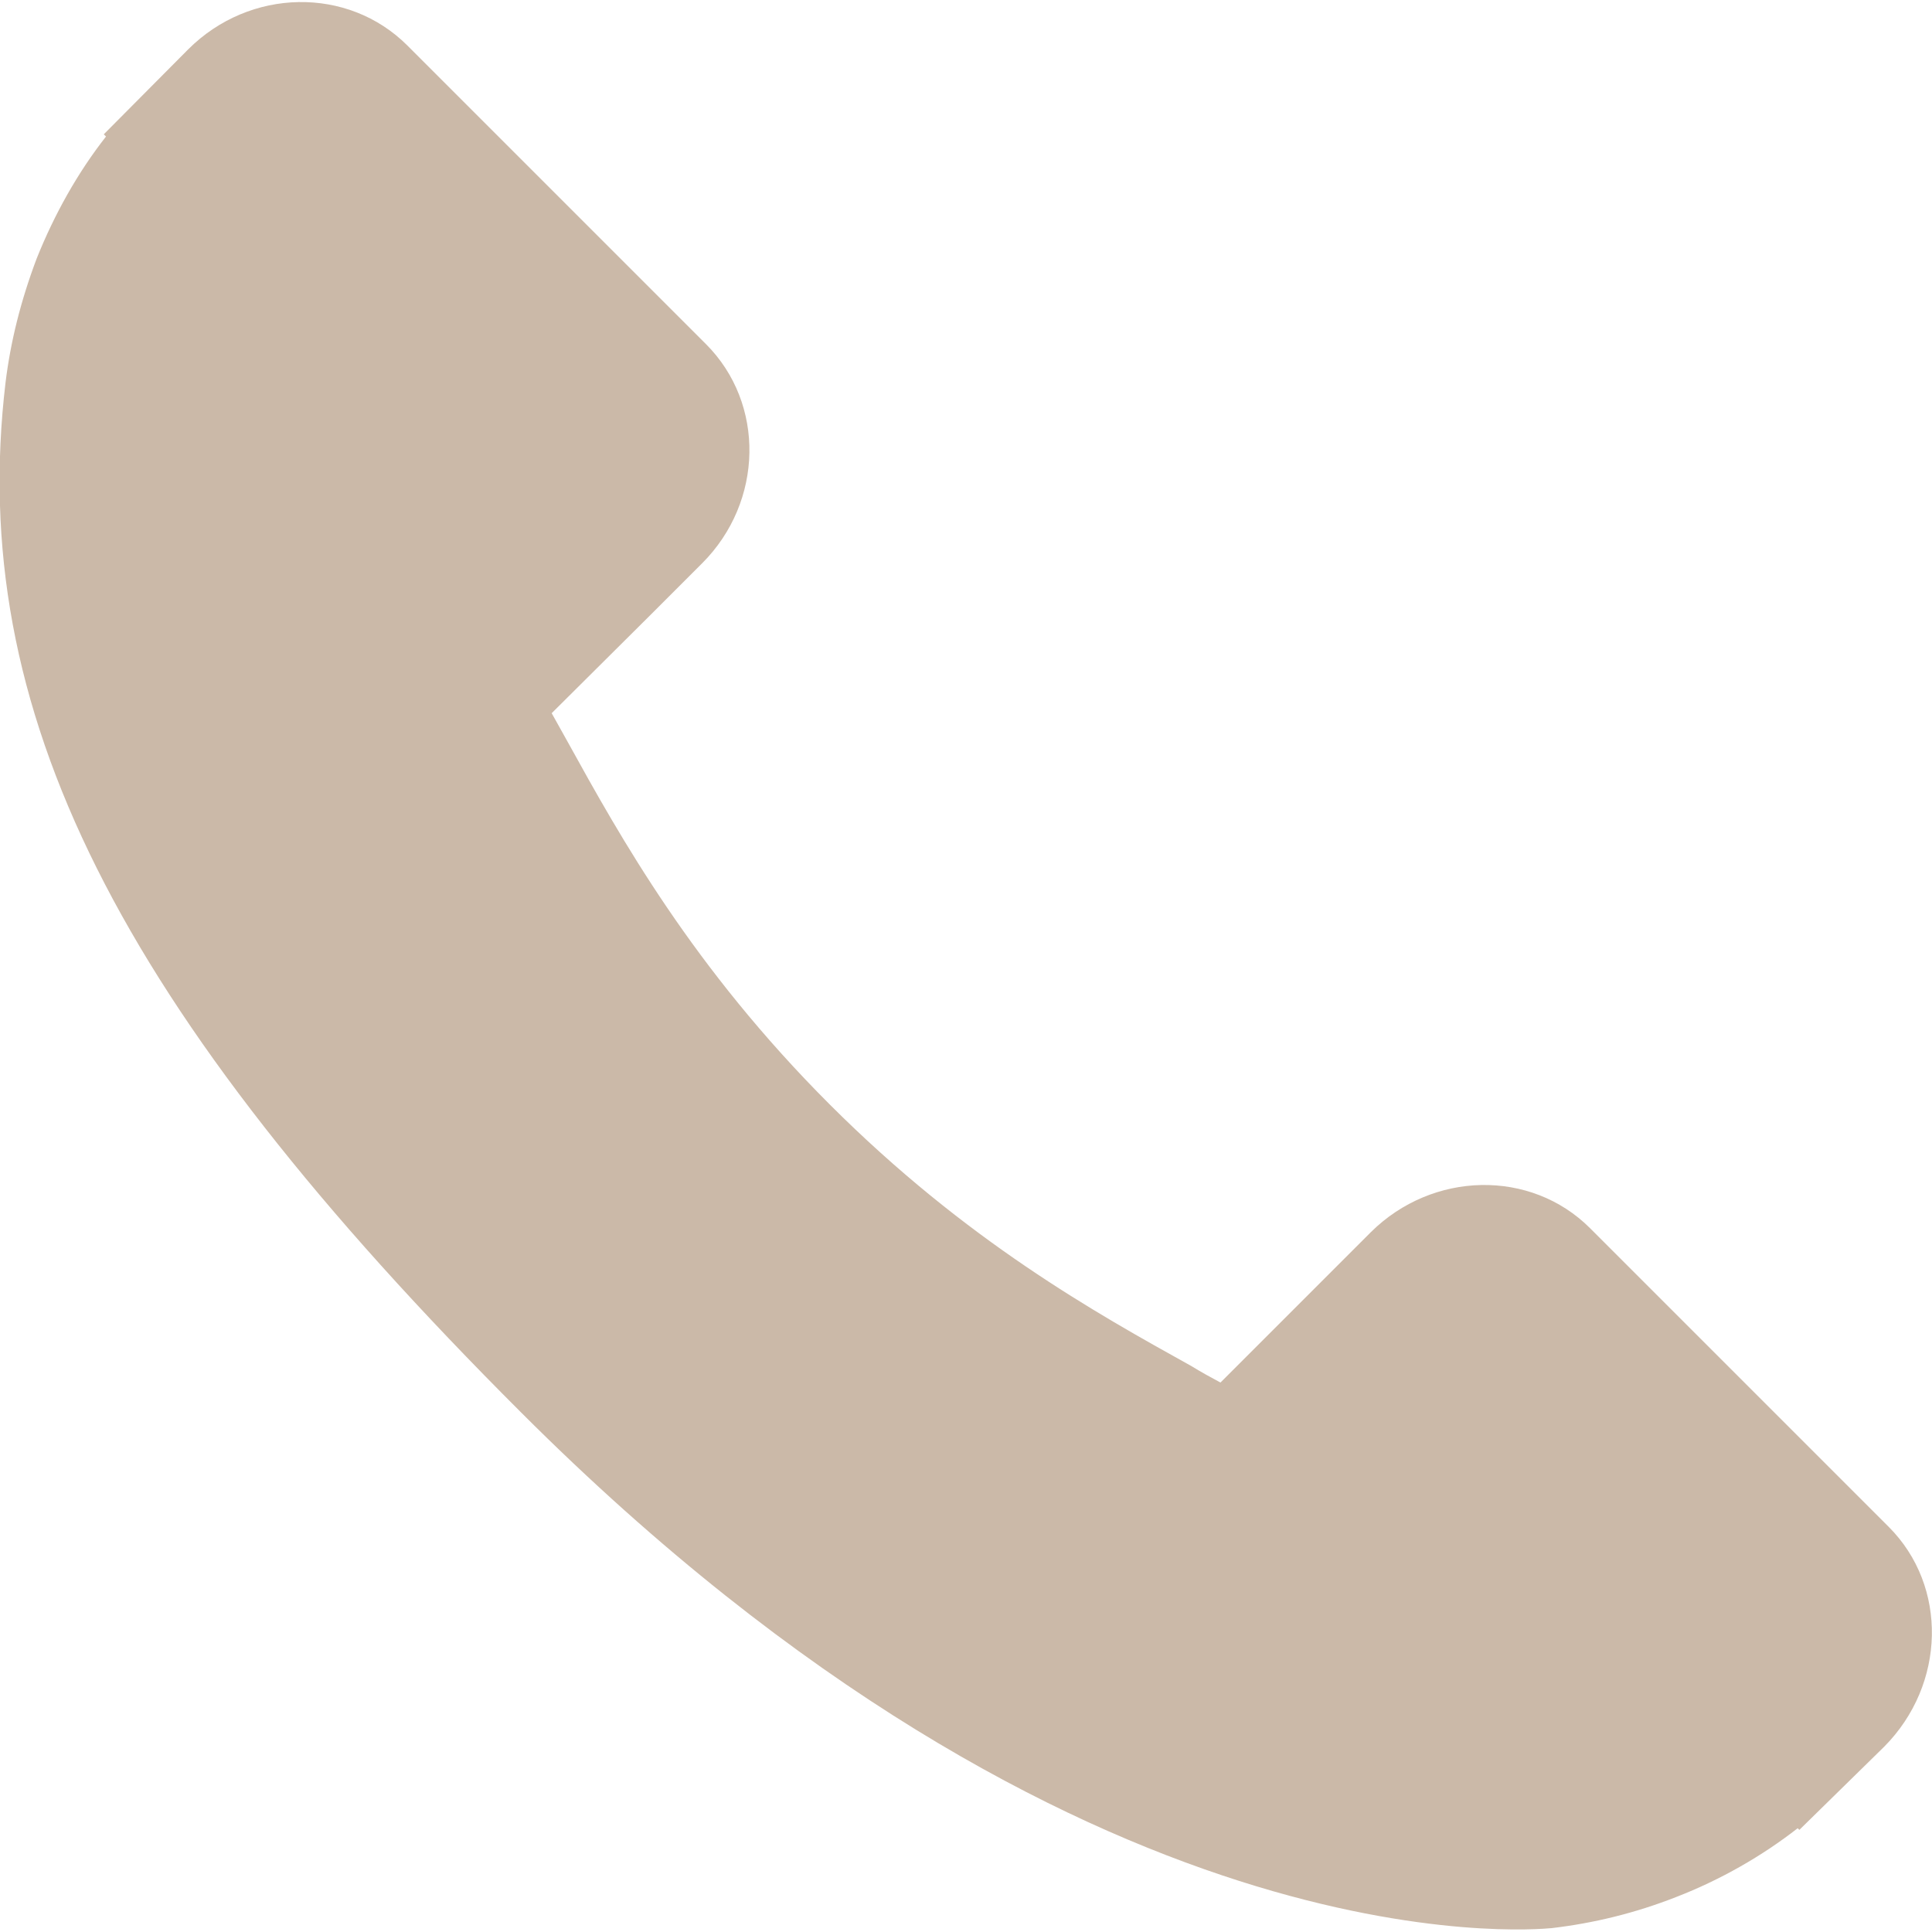
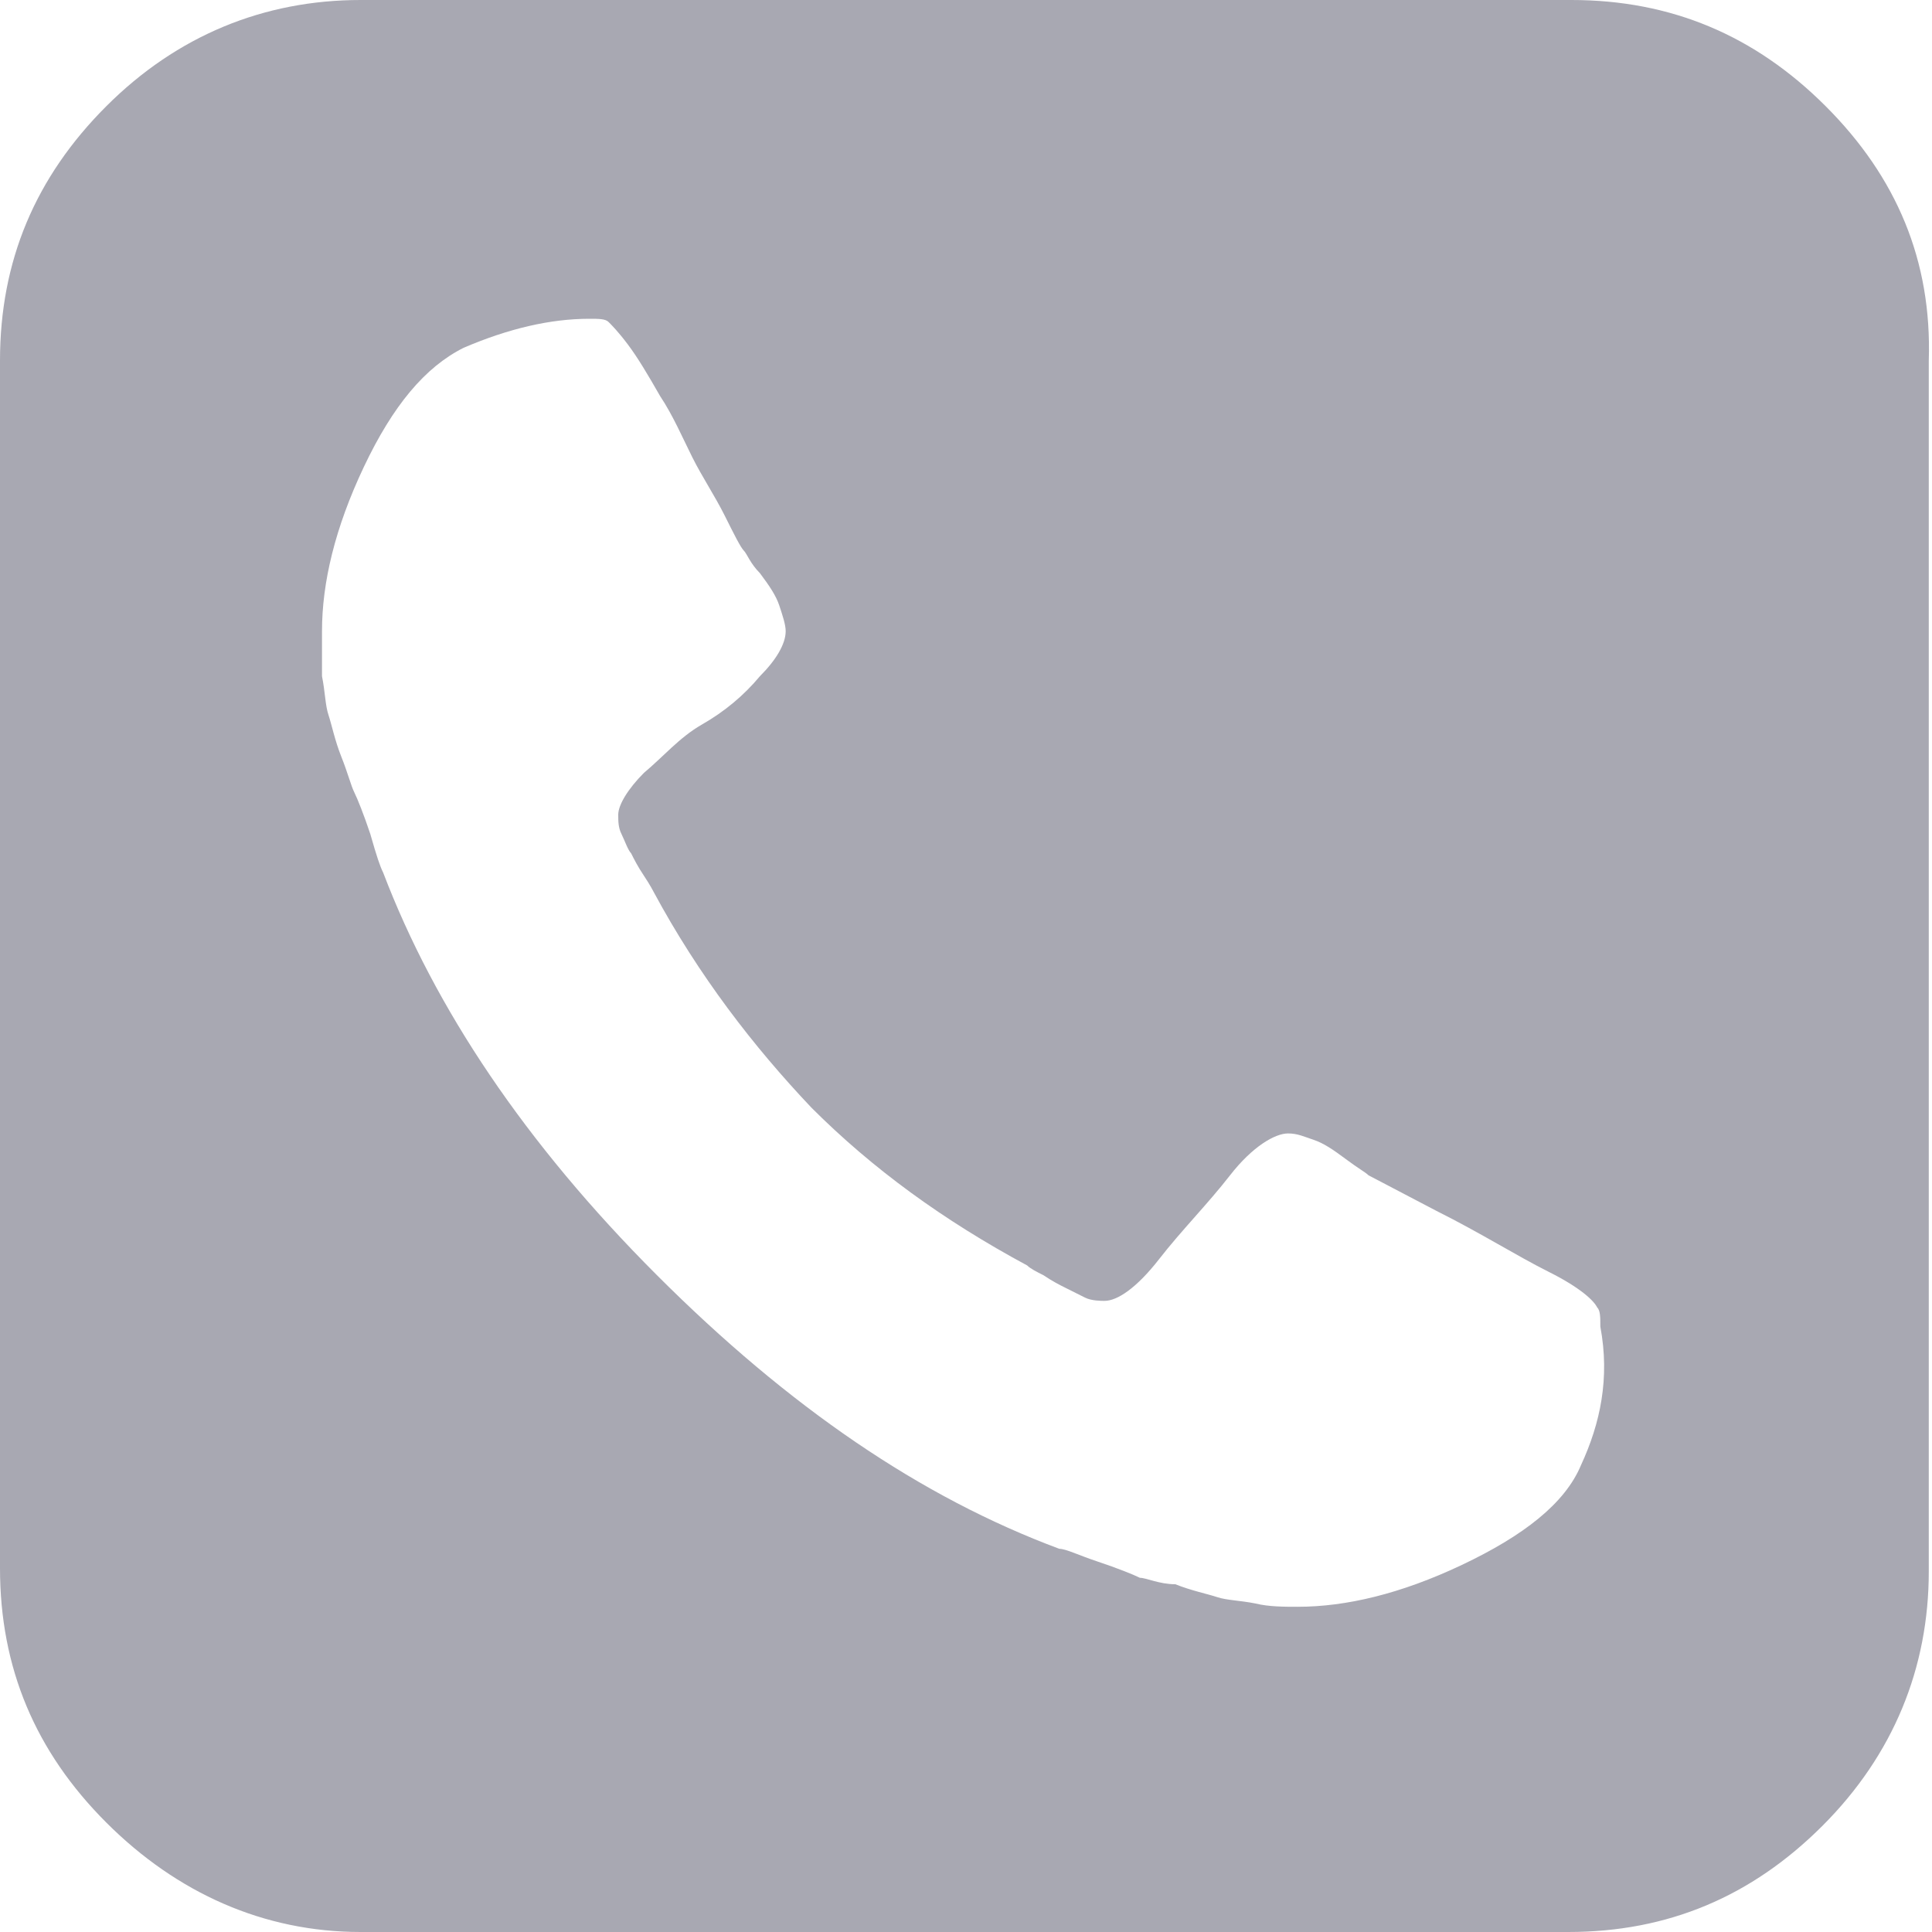
- <svg xmlns="http://www.w3.org/2000/svg" version="1.1" id="Capa_1" x="0px" y="0px" viewBox="0 0 348.1 348.1" style="enable-background:new 0 0 348.1 348.1;" xml:space="preserve">
+ <svg xmlns="http://www.w3.org/2000/svg" version="1.1" id="Capa_1" x="0px" y="0px" viewBox="0 0 60 60" style="enable-background:new 0 0 60 60;" xml:space="preserve">
  <style type="text/css">
- 	.st0{fill:#CBB9A8;}
+ 	.st0{fill:#A8A8B2;}
</style>
  <g>
-     <g>
-       <g>
-         <path class="st0" d="M340.3,275.1l-53.8-53.8c-10.7-10.7-28.4-10.3-39.5,0.7l-27.1,27.1c-1.7-0.9-3.5-1.9-5.3-3     c-17.1-9.5-40.5-22.5-65.1-47.1c-24.7-24.7-37.7-48.1-47.2-65.3c-1-1.8-2-3.6-2.9-5.2l18.2-18.1l8.9-8.9     c11.1-11.1,11.4-28.8,0.7-39.5L73.4,8.2C62.7-2.5,45-2.2,33.9,8.9L18.7,24.2l0.4,0.4c-5.1,6.5-9.3,14-12.5,22     c-2.9,7.7-4.7,15-5.6,22.3C-6,127.8,20.9,181.6,93.9,254.5c100.9,100.9,182.2,93.2,185.7,92.9c7.6-0.9,15-2.7,22.4-5.6     c8-3.1,15.5-7.4,21.9-12.4l0.3,0.3l15.3-15C350.6,303.5,351,285.8,340.3,275.1z" />
-       </g>
-     </g>
+     <path class="st0" d="M56.7,3.3C54.5,1.1,51.9,0,48.8,0H11.2C8.2,0,5.5,1.1,3.3,3.3S0,8.1,0,11.2v37.5c0,3.1,1.1,5.7,3.3,7.9   S8.2,60,11.2,60h37.5c3.1,0,5.7-1.1,7.9-3.3s3.3-4.9,3.3-7.9V11.2C60,8.1,58.9,5.5,56.7,3.3z M49.1,45.5c-0.5,1.2-1.8,2.2-3.7,3.1   c-1.9,0.9-3.6,1.3-5.1,1.3c-0.4,0-0.9,0-1.3-0.1c-0.5-0.1-0.9-0.1-1.2-0.2c-0.3-0.1-0.8-0.2-1.3-0.4C36,49.2,35.6,49,35.4,49   c-0.2-0.1-0.7-0.3-1.3-0.5c-0.6-0.2-1-0.4-1.2-0.4c-4.3-1.6-8.4-4.4-12.5-8.5s-6.9-8.3-8.5-12.5c-0.1-0.2-0.2-0.5-0.4-1.2   c-0.2-0.6-0.4-1.1-0.5-1.3c-0.1-0.2-0.2-0.6-0.4-1.1c-0.2-0.5-0.3-1-0.4-1.3c-0.1-0.3-0.1-0.7-0.2-1.2C10,20.5,10,20.1,10,19.6   c0-1.5,0.4-3.2,1.3-5.1s1.9-3.1,3.1-3.7c1.4-0.6,2.7-0.9,3.9-0.9c0.3,0,0.5,0,0.6,0.1s0.3,0.3,0.6,0.7c0.3,0.4,0.6,0.9,1,1.6   c0.4,0.6,0.7,1.3,1,1.9s0.7,1.2,1,1.8c0.3,0.6,0.5,1,0.6,1.1c0.1,0.1,0.2,0.4,0.5,0.7c0.3,0.4,0.5,0.7,0.6,1   c0.1,0.3,0.2,0.6,0.2,0.8c0,0.4-0.3,0.9-0.8,1.4c-0.5,0.6-1.1,1.1-1.8,1.5s-1.2,1-1.8,1.5c-0.5,0.5-0.8,1-0.8,1.3   c0,0.2,0,0.4,0.1,0.6c0.1,0.2,0.2,0.5,0.3,0.6c0.1,0.2,0.2,0.4,0.4,0.7c0.2,0.3,0.3,0.5,0.3,0.5c1.4,2.6,3.1,4.8,4.9,6.7   c1.9,1.9,4.1,3.5,6.7,4.9c0.1,0.1,0.3,0.2,0.5,0.3c0.3,0.2,0.5,0.3,0.7,0.4c0.2,0.1,0.4,0.2,0.6,0.3c0.2,0.1,0.5,0.1,0.6,0.1   c0.4,0,1-0.4,1.7-1.3c0.7-0.9,1.5-1.7,2.2-2.6s1.4-1.3,1.8-1.3c0.3,0,0.5,0.1,0.8,0.2c0.3,0.1,0.6,0.3,1,0.6   c0.4,0.3,0.6,0.4,0.7,0.5l2.1,1.1c1.4,0.7,2.5,1.4,3.5,1.9s1.4,0.9,1.5,1.1c0.1,0.1,0.1,0.3,0.1,0.6C50,42.8,49.7,44.2,49.1,45.5z" />
  </g>
</svg>
